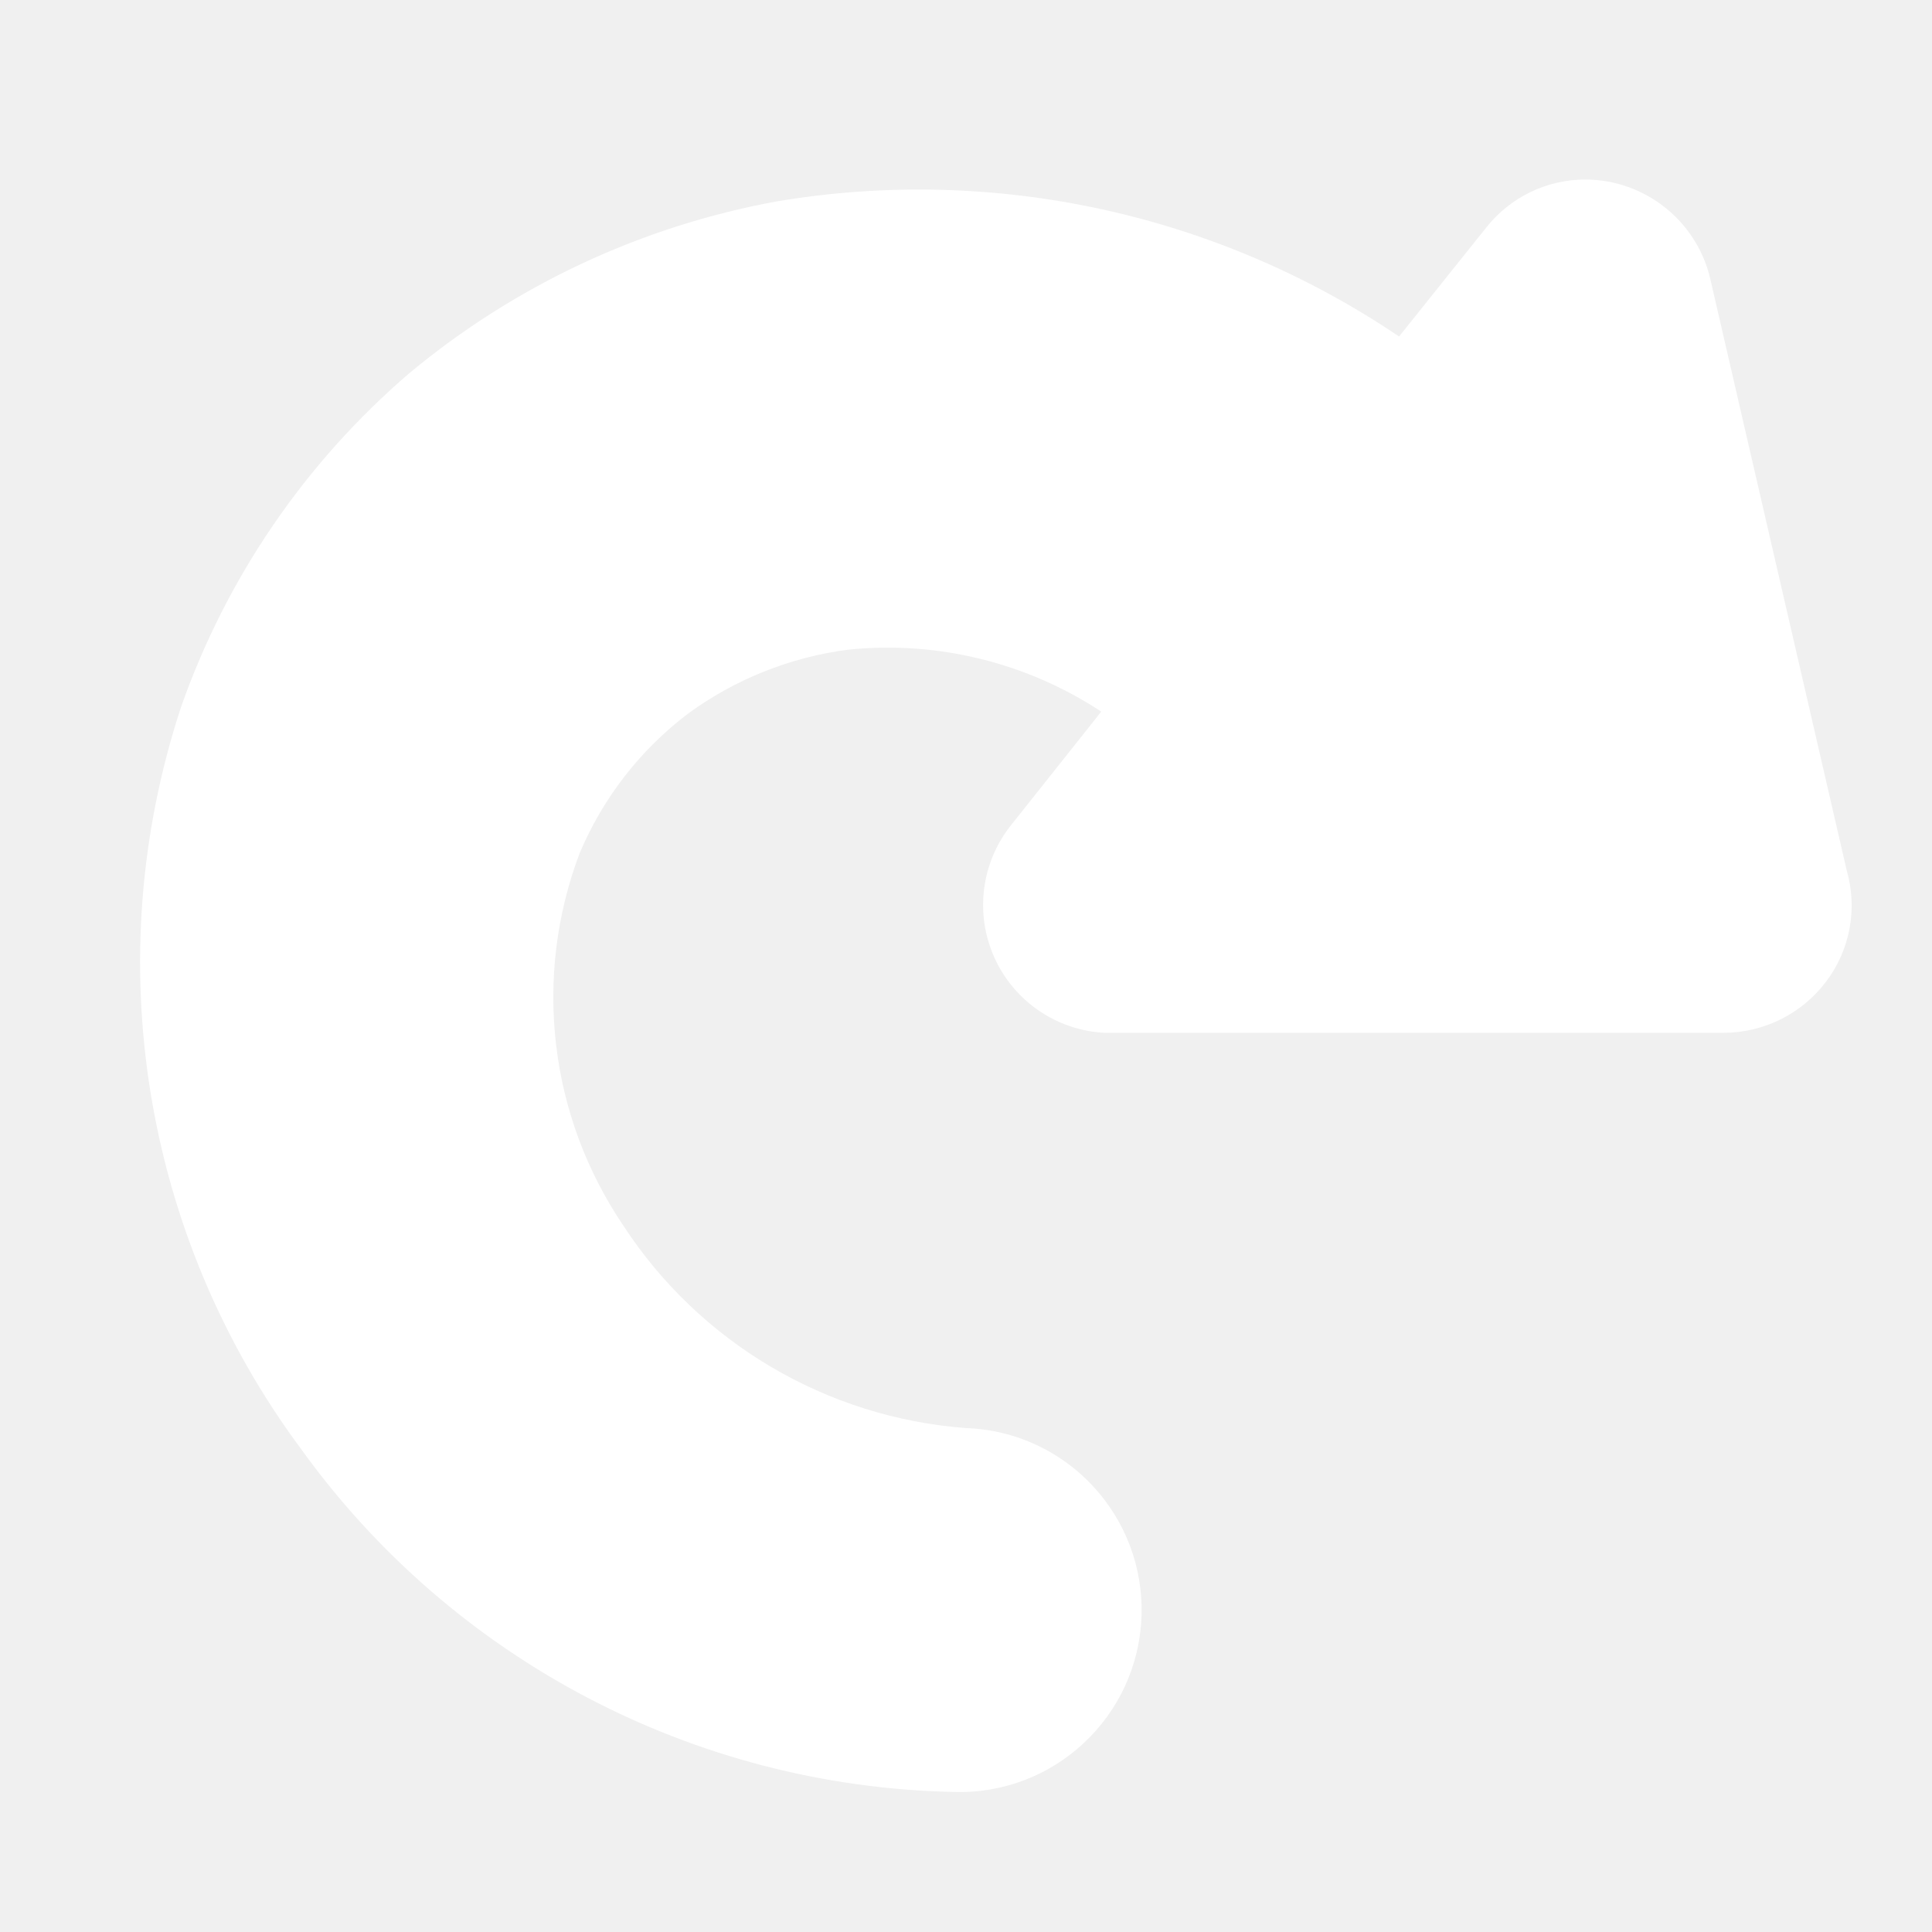
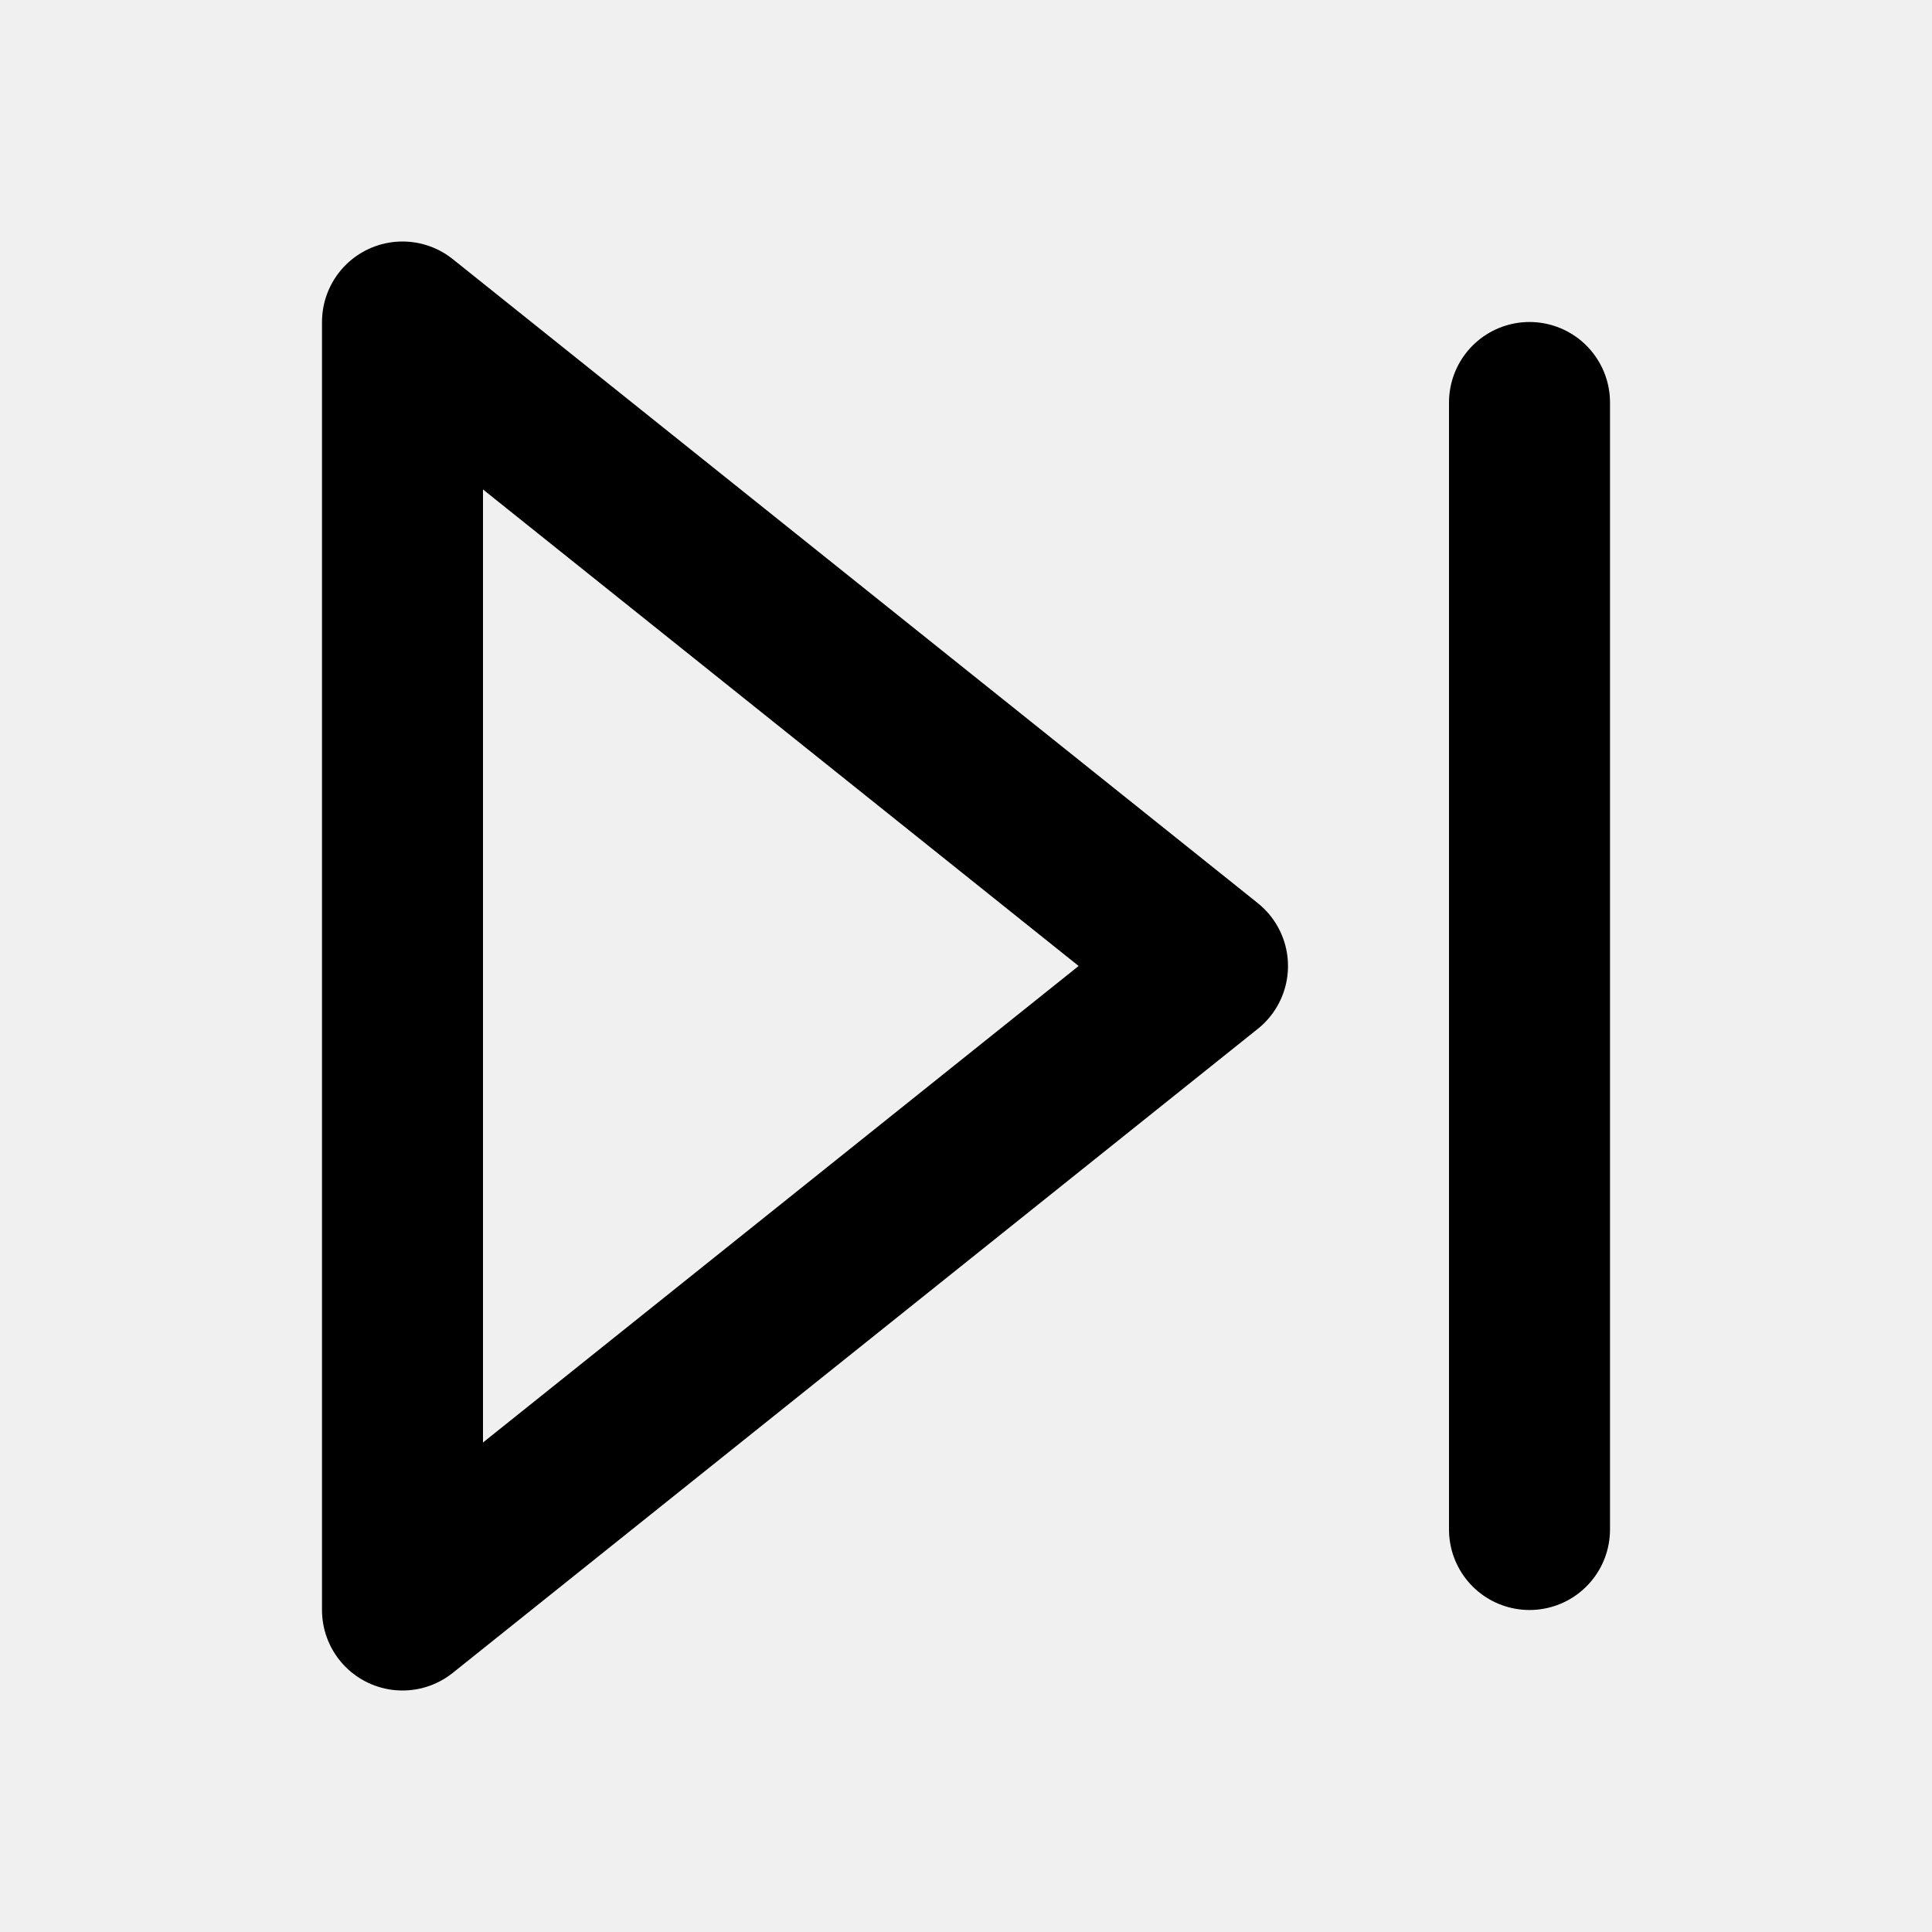
- <svg xmlns="http://www.w3.org/2000/svg" width="19" height="19" viewBox="0 0 24 24">
-   <path d="M22.68 12.2a1.6 1.6 0 0 1-1.27.63h-7.69a1.59 1.59 0 0 1-1.16-2.58l1.12-1.41a4.82 4.82 0 0 0-3.14-.77 4.31 4.31 0 0 0-2 .8A4.25 4.25 0 0 0 7.2 10.6a5.06 5.06 0 0 0 .54 4.62A5.58 5.58 0 0 0 12 17.74a2.26 2.26 0 0 1-.16 4.52A10.25 10.25 0 0 1 3.74 18a10.14 10.14 0 0 1-1.49-9.22 9.7 9.7 0 0 1 2.83-4.14A9.92 9.92 0 0 1 9.66 2.5a10.66 10.66 0 0 1 7.72 1.68l1.08-1.35a1.57 1.57 0 0 1 1.24-.6 1.6 1.6 0 0 1 1.54 1.21l1.7 7.37a1.57 1.57 0 0 1-.26 1.39Z" style="fill:#fff" />
-   <path d="M21.38 11.83h-7.61a.59.59 0 0 1-.43-1l1.75-2.19a5.9 5.9 0 0 0-4.7-1.58 5.07 5.07 0 0 0-4.11 3.17A6 6 0 0 0 7 15.77a6.51 6.51 0 0 0 5 2.92 1.31 1.31 0 0 1-.08 2.62 9.3 9.3 0 0 1-7.35-3.82 9.16 9.16 0 0 1-1.4-8.37A8.51 8.51 0 0 1 5.71 5.4a8.76 8.76 0 0 1 4.11-1.92 9.71 9.71 0 0 1 7.75 2.07l1.67-2.1a.59.59 0 0 1 1 .21L22 11.08a.59.59 0 0 1-.62.75Z" style="fill:#fff" />
+ <svg xmlns="http://www.w3.org/2000/svg" viewBox="0 0 24 24" fill="none" stroke="#000" stroke-width="2" stroke-linecap="round" stroke-linejoin="round">
+   <path d="m5 4 10 8-10 8z" />
+   <path d="M19 5v14" />
</svg>
